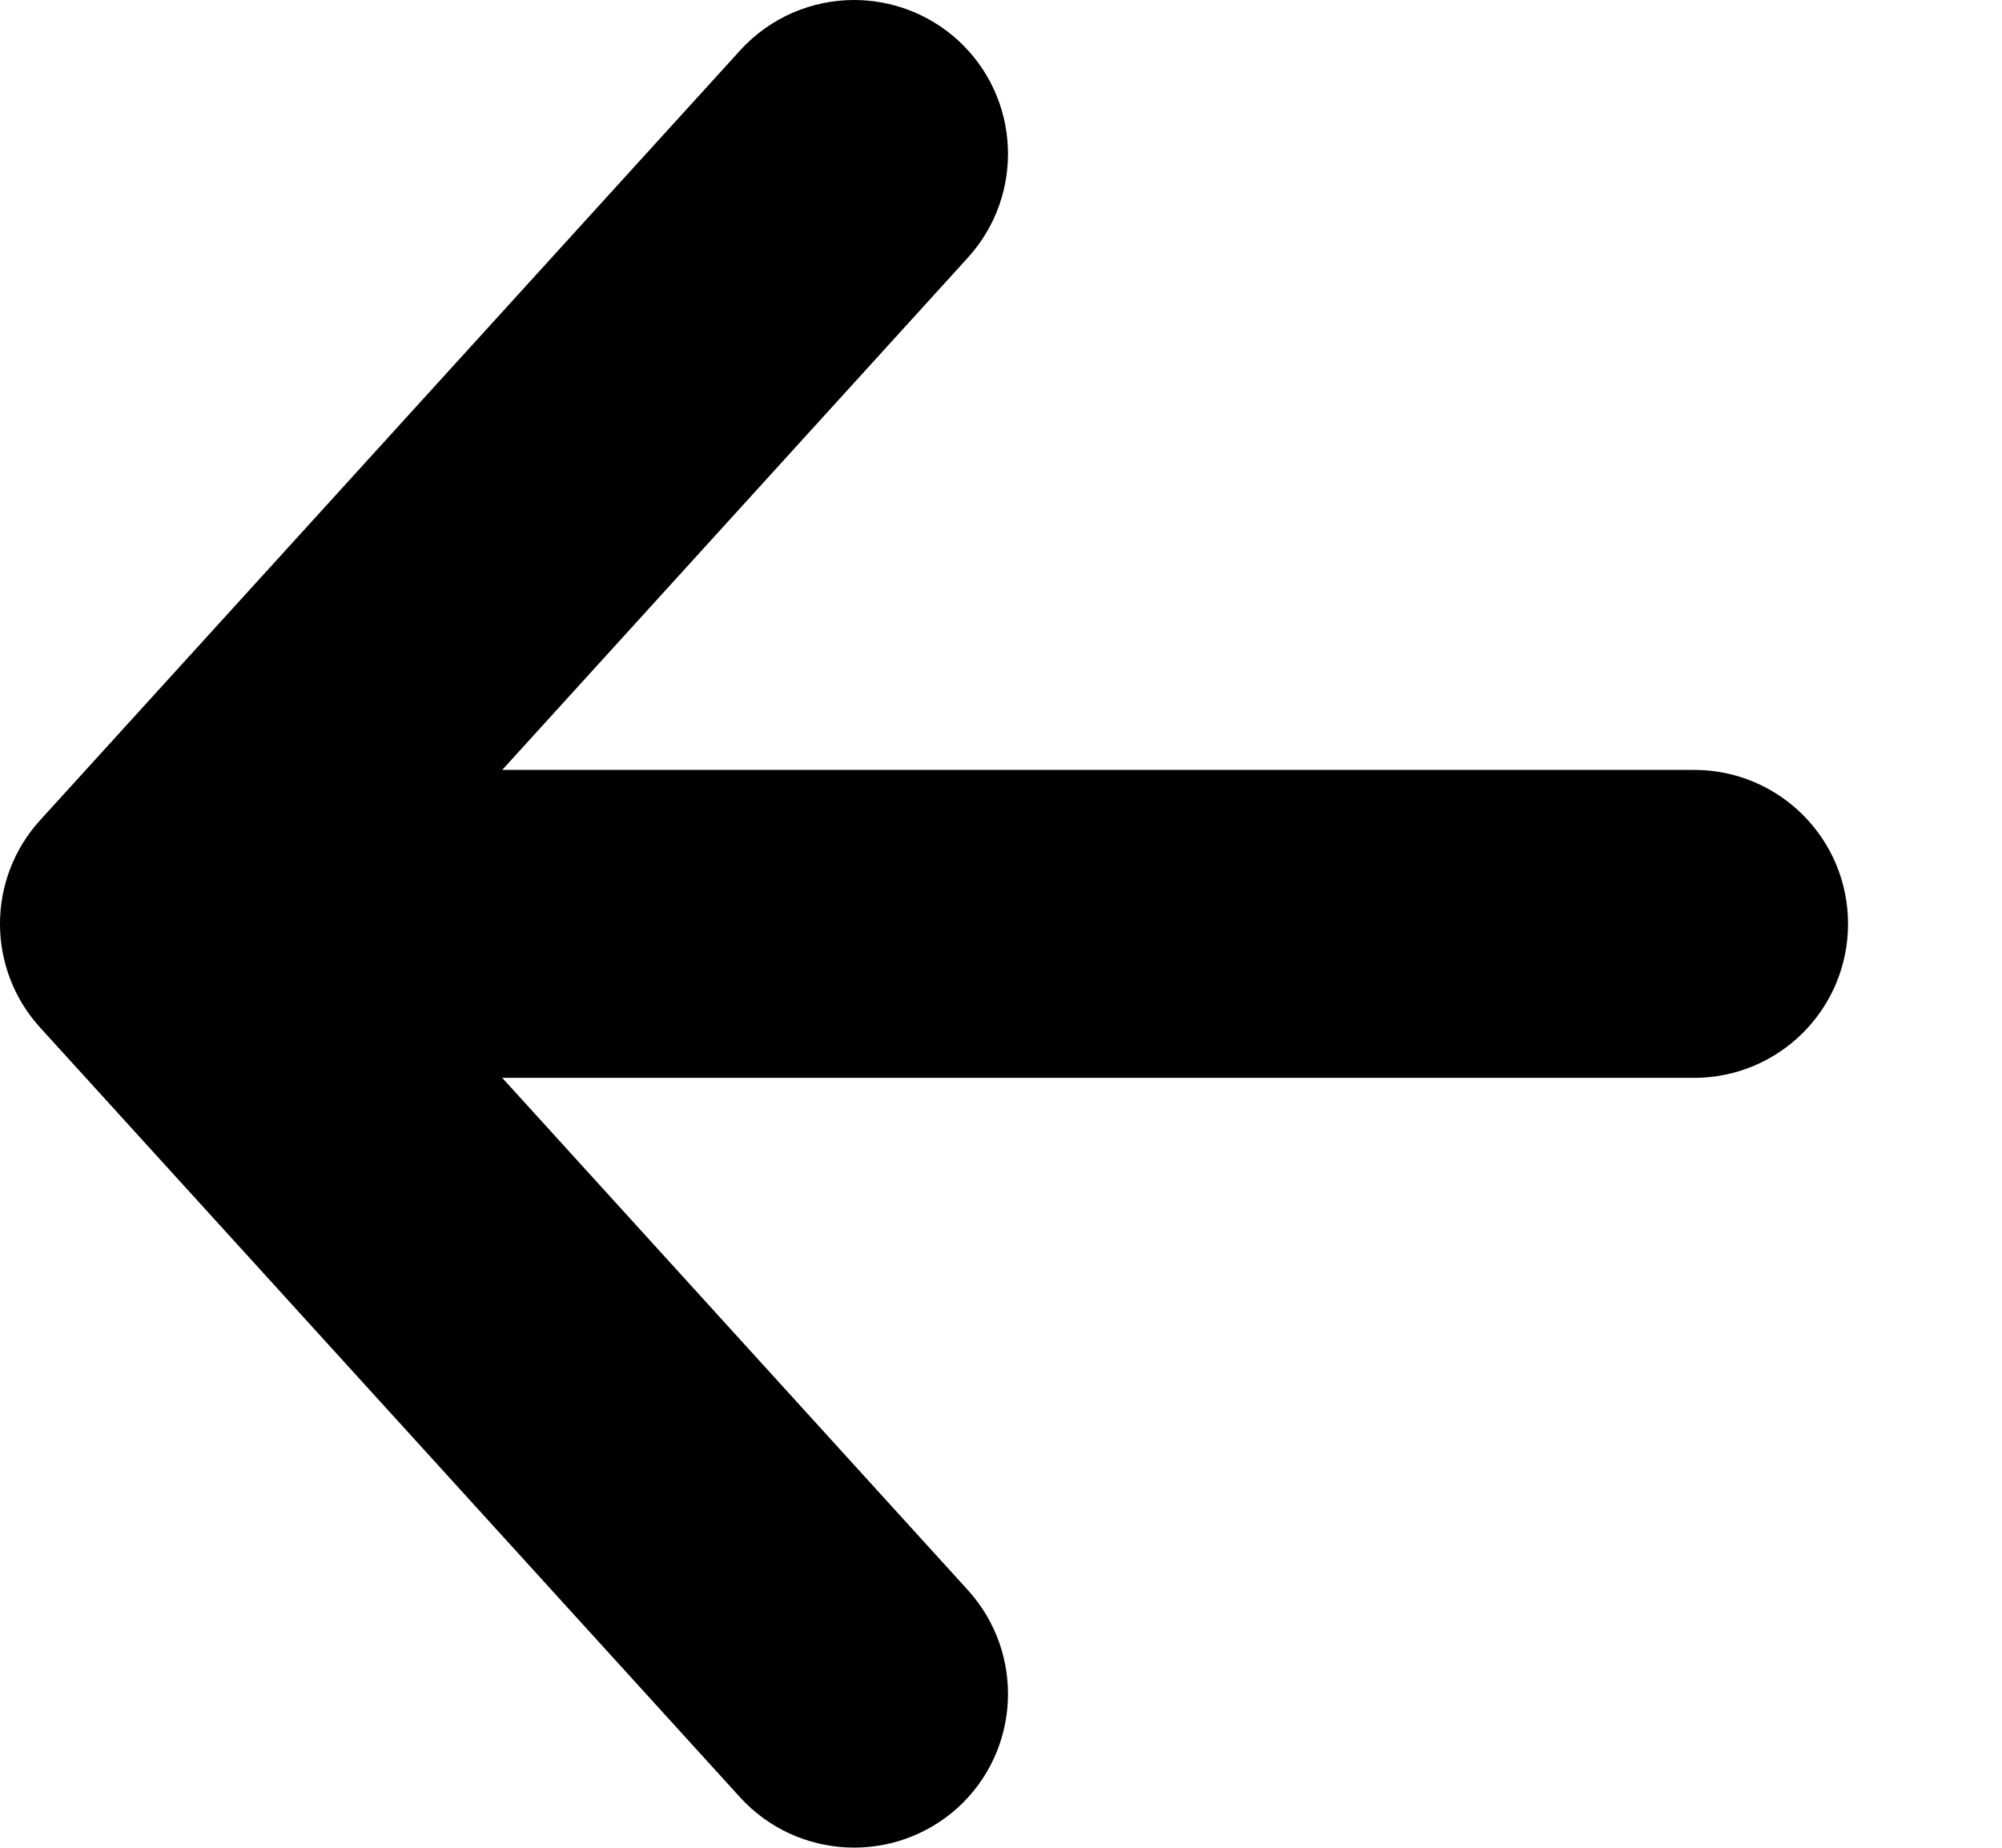
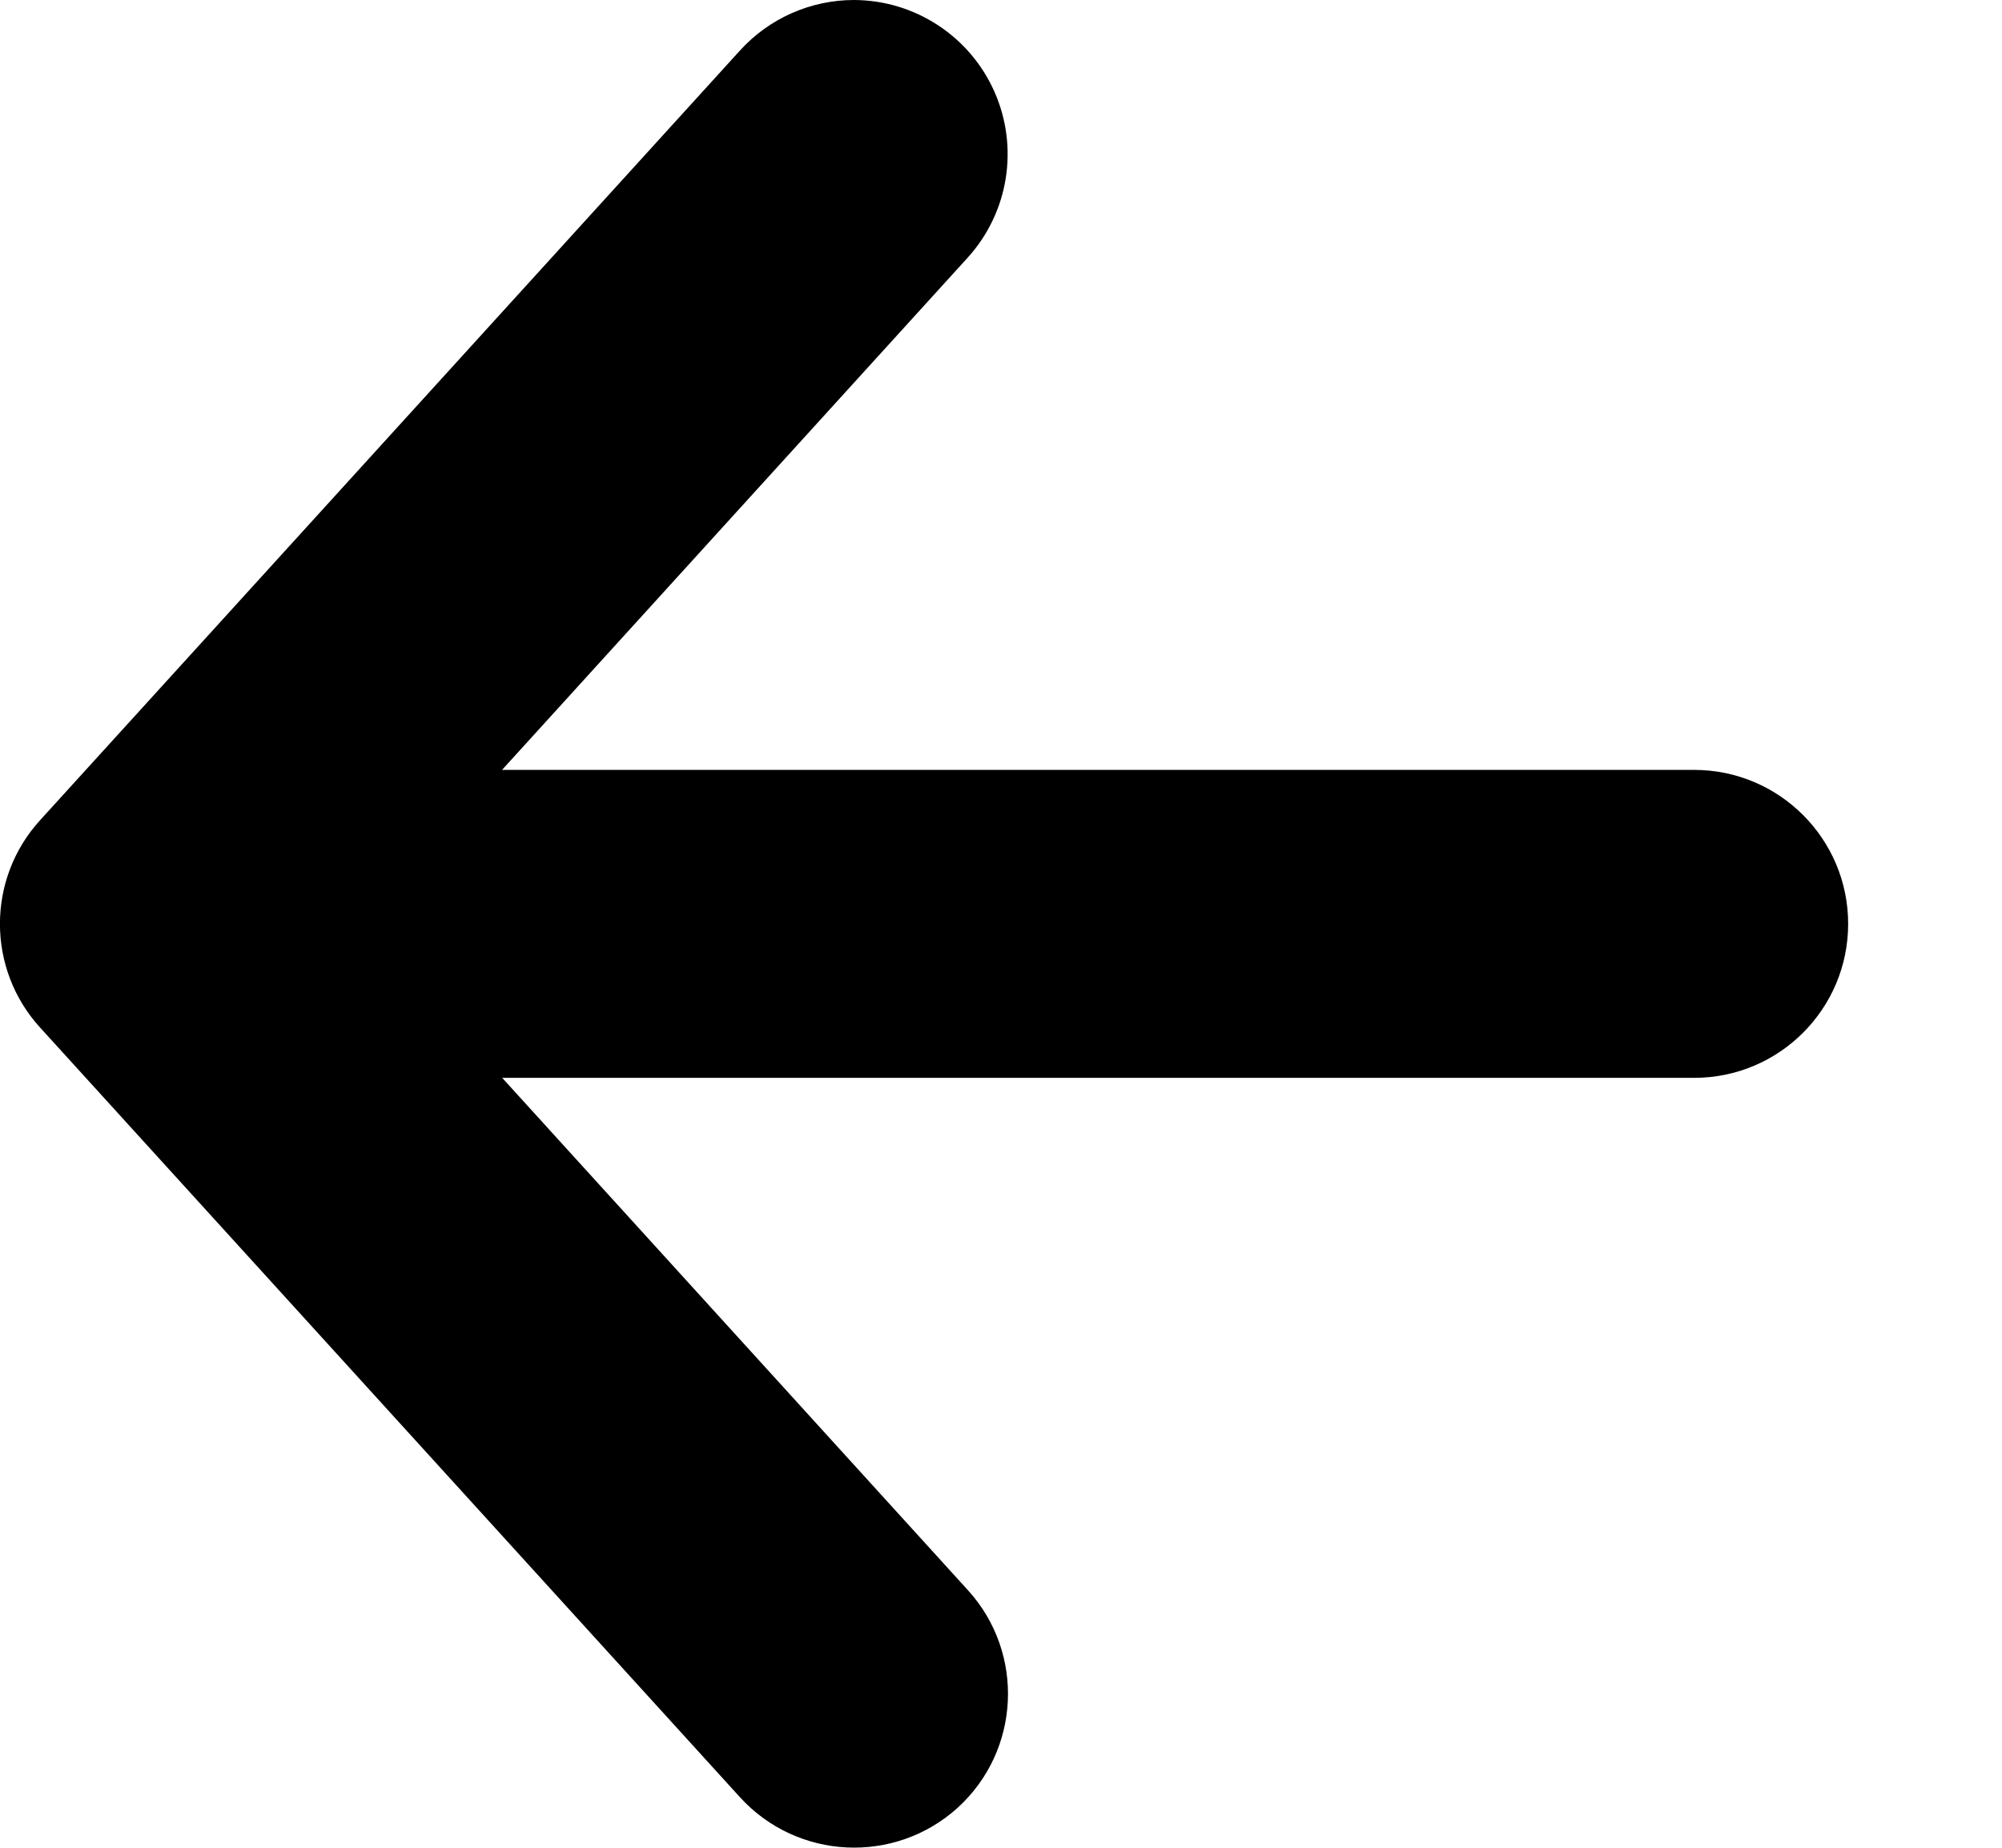
- <svg xmlns="http://www.w3.org/2000/svg" width="13" height="12" viewBox="0 0 13 12" overflow="visible">
-   <path fill-rule="evenodd" clip-rule="evenodd" d="M11.74 5.326L7.194 0.326C6.822 -0.081 6.191 -0.111 5.781 0.259C5.373 0.631 5.344 1.263 5.715 1.672L8.739 4.999H1C0.447 4.999 0 5.446 0 5.999C0 6.552 0.447 6.999 1 6.999H8.739L5.715 10.326C5.344 10.735 5.373 11.367 5.781 11.739C5.973 11.913 6.215 11.999 6.454 11.999C6.726 11.999 6.997 11.888 7.194 11.672L11.74 6.672C12.087 6.29 12.087 5.708 11.74 5.326Z" transform="translate(12.0002 11.999) rotate(-180)" fill="inherit" />
+ <svg xmlns="http://www.w3.org/2000/svg" width="13" height="12" overflow="visible">
+   <path fill-rule="evenodd" clip-rule="evenodd" d="M.26 6.673l4.546 5a1.003 1.003 0 001.413.067 1.001 1.001 0 00.066-1.413L3.261 7h7.74a1 1 0 100-2H3.26l3.024-3.327A1.001 1.001 0 005.546 0a1 1 0 00-.74.327l-4.546 5a1 1 0 000 1.346z" fill="inherit" />
</svg>
